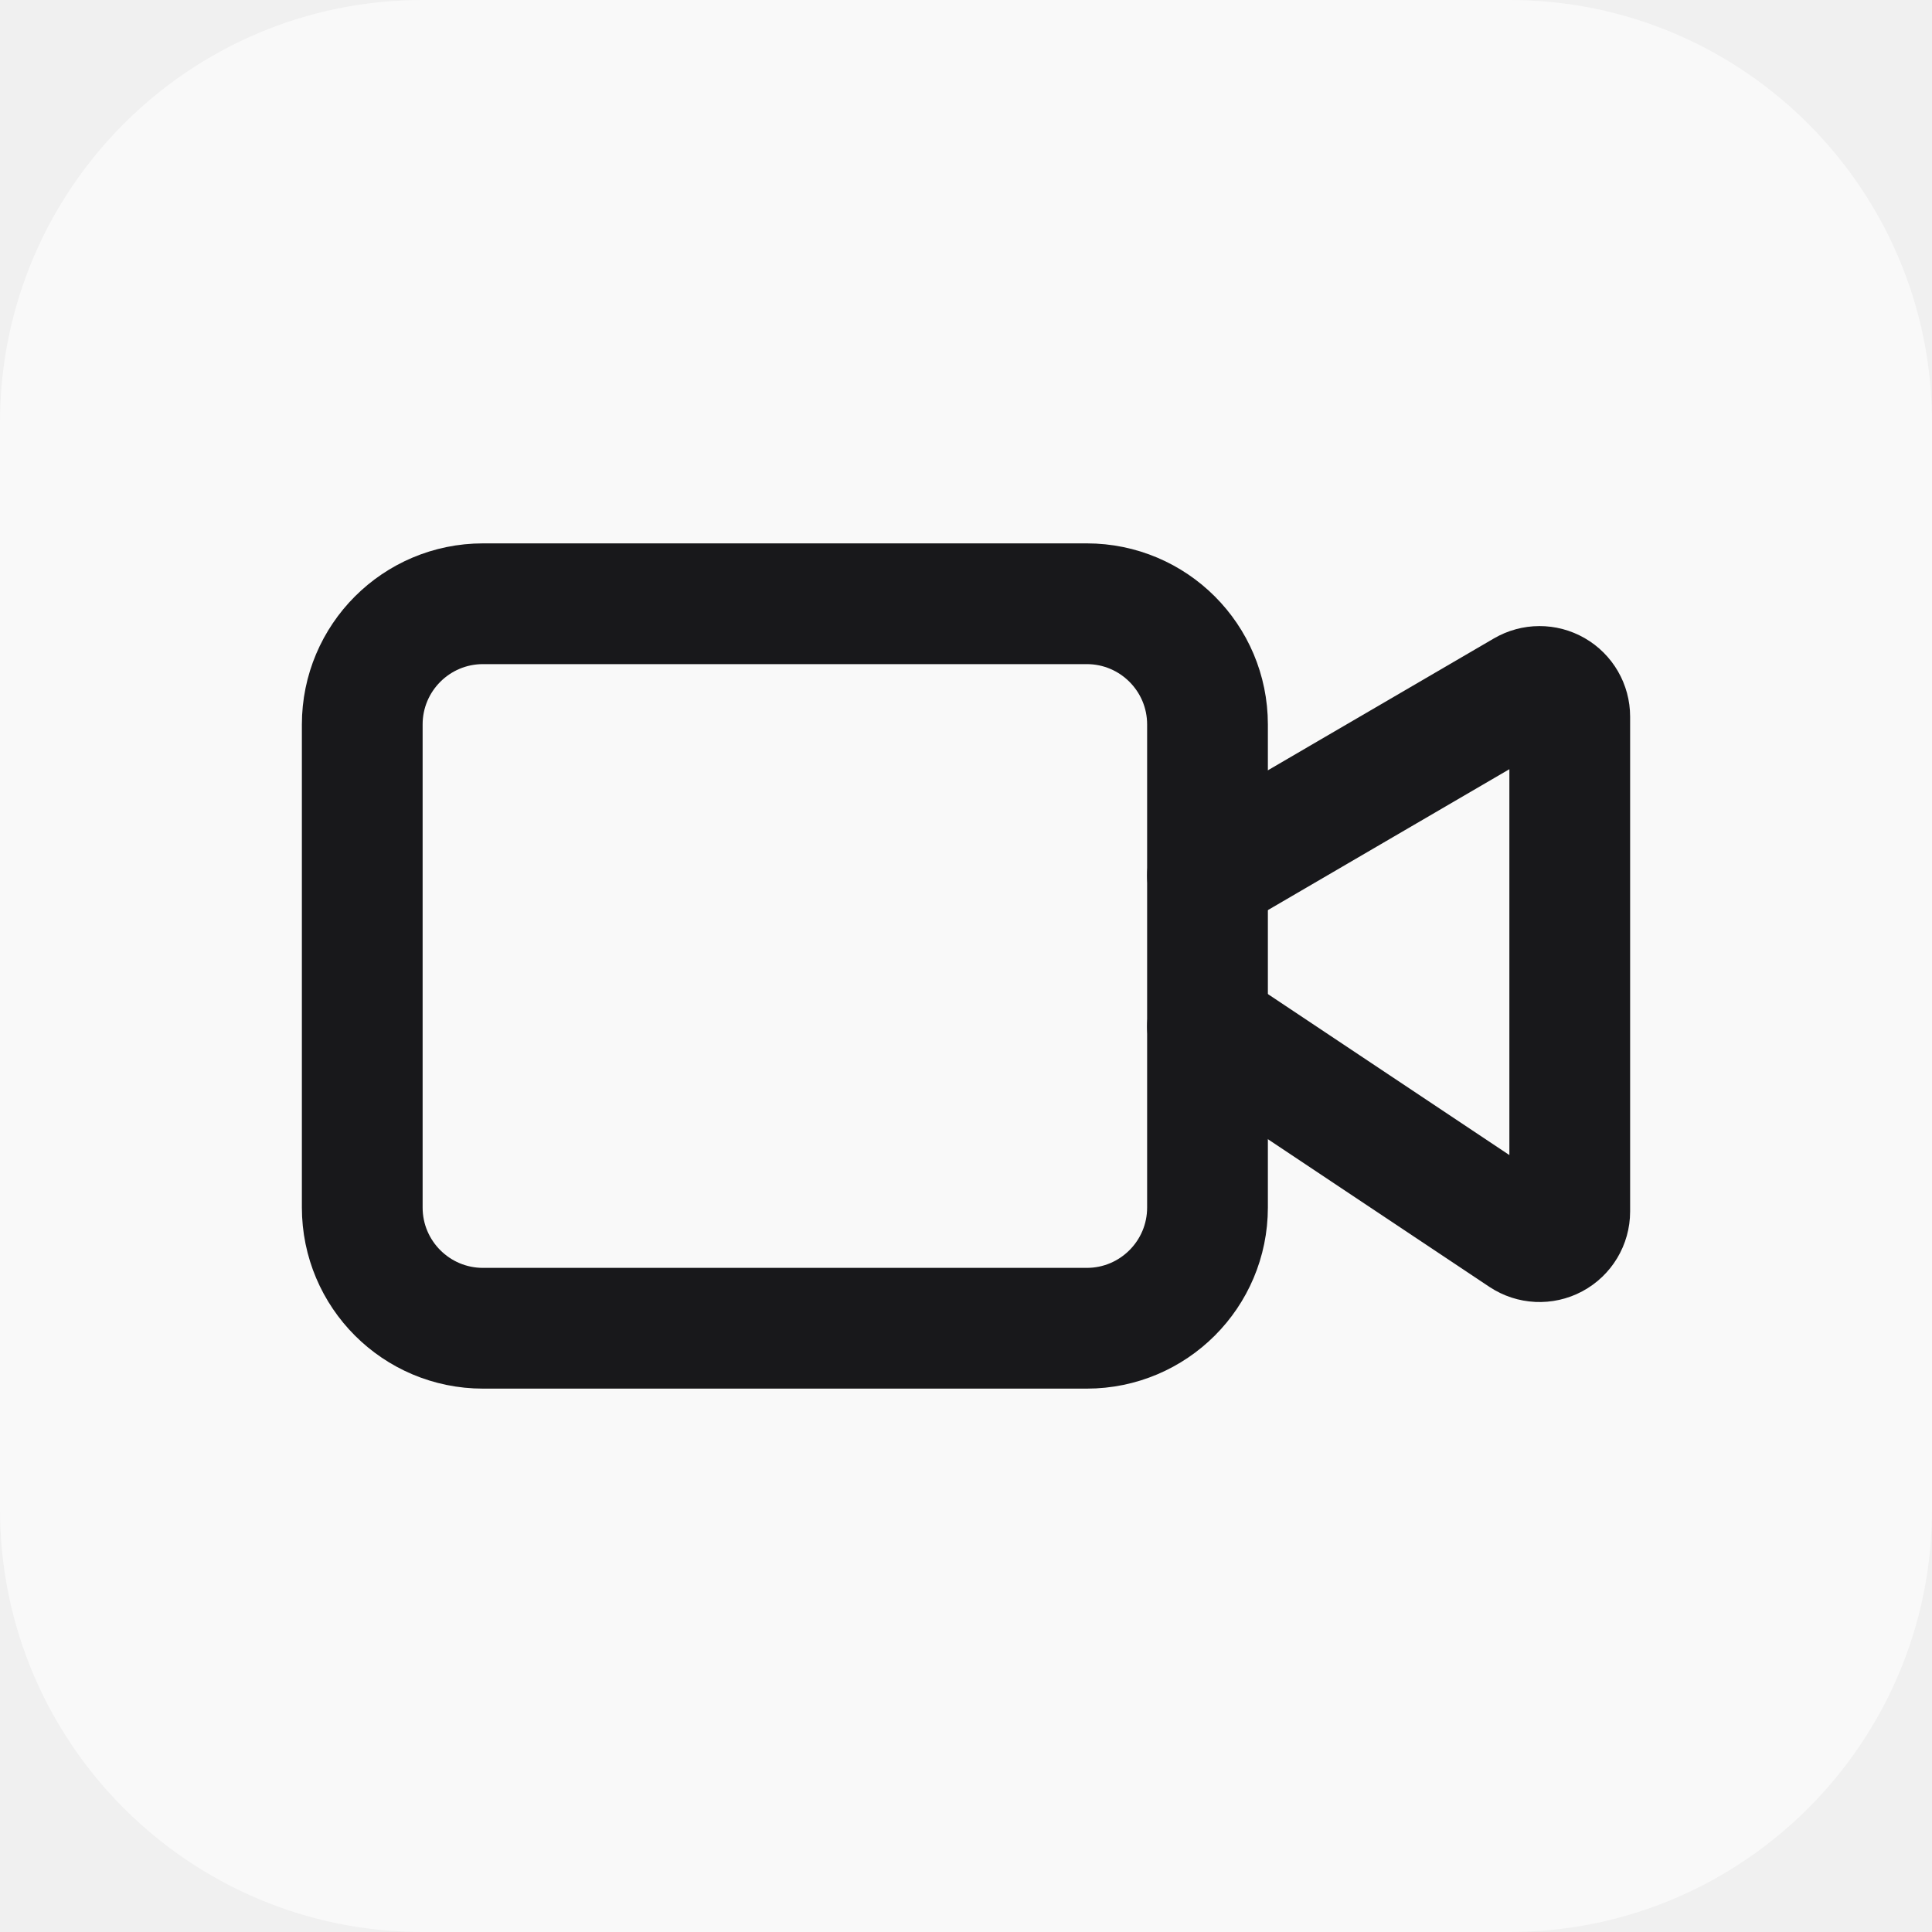
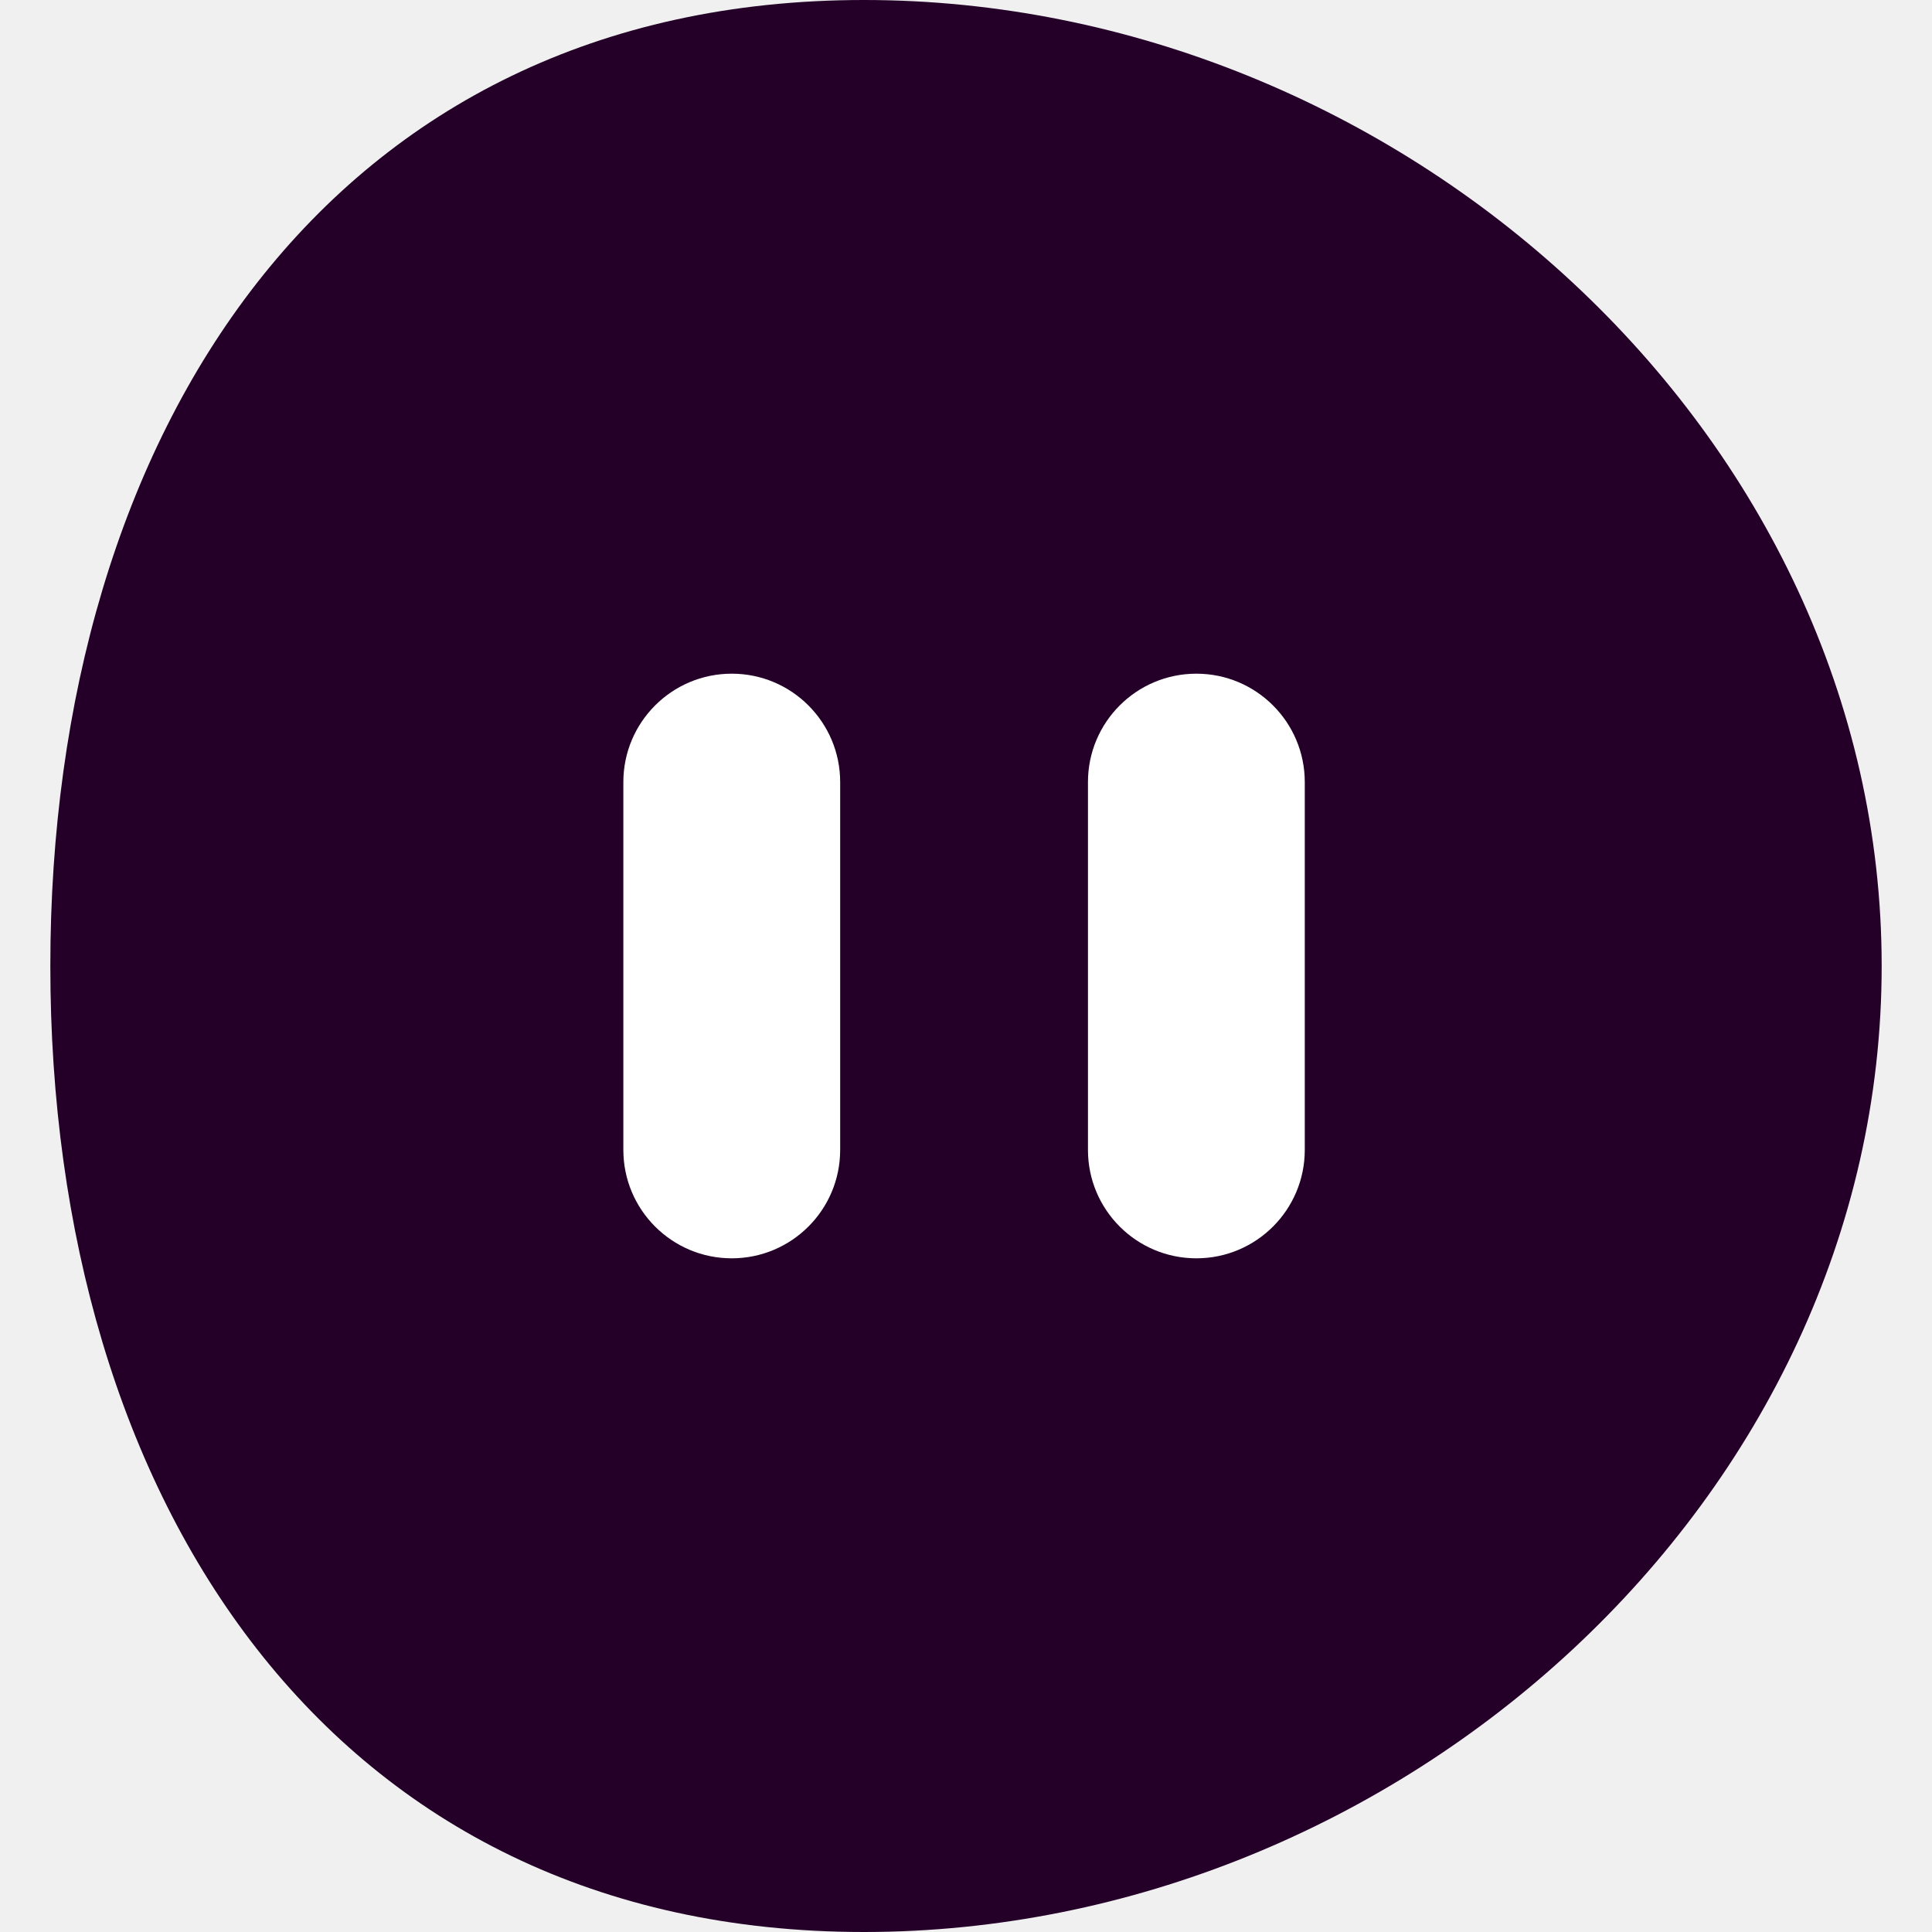
- <svg xmlns="http://www.w3.org/2000/svg" viewBox="0 0 32 32" role="img" aria-label="Simple Screen Recorder">
-   <rect width="32" height="32" rx="7" fill="#f9f9f9" />
-   <g fill="none" stroke="#18181b" stroke-width="2" stroke-linecap="round" stroke-linejoin="round" transform="translate(4, 4)">
-     <rect x="2" y="6" width="14" height="12" rx="2" />
-     <path d="m16 13 5.223 3.482a.5.5 0 0 0 .777-.416V7.87a.5.5 0 0 0-.752-.432L16 10.5" />
-   </g>
+ <svg xmlns="http://www.w3.org/2000/svg" viewBox="74 75 499 499" width="32" height="32">
+   <path d="M297.149 75C435.041 75 560 186.705 560 324.5C560 462.295 435.041 574 297.149 574C159.257 574 87 462.295 87 324.5C87 186.705 159.257 75 297.149 75Z" fill="#240029" />
+   <rect x="235" y="249" width="56" height="151" rx="28" fill="white" />
+   <rect x="355" y="249" width="56" height="151" rx="28" fill="white" />
</svg>
